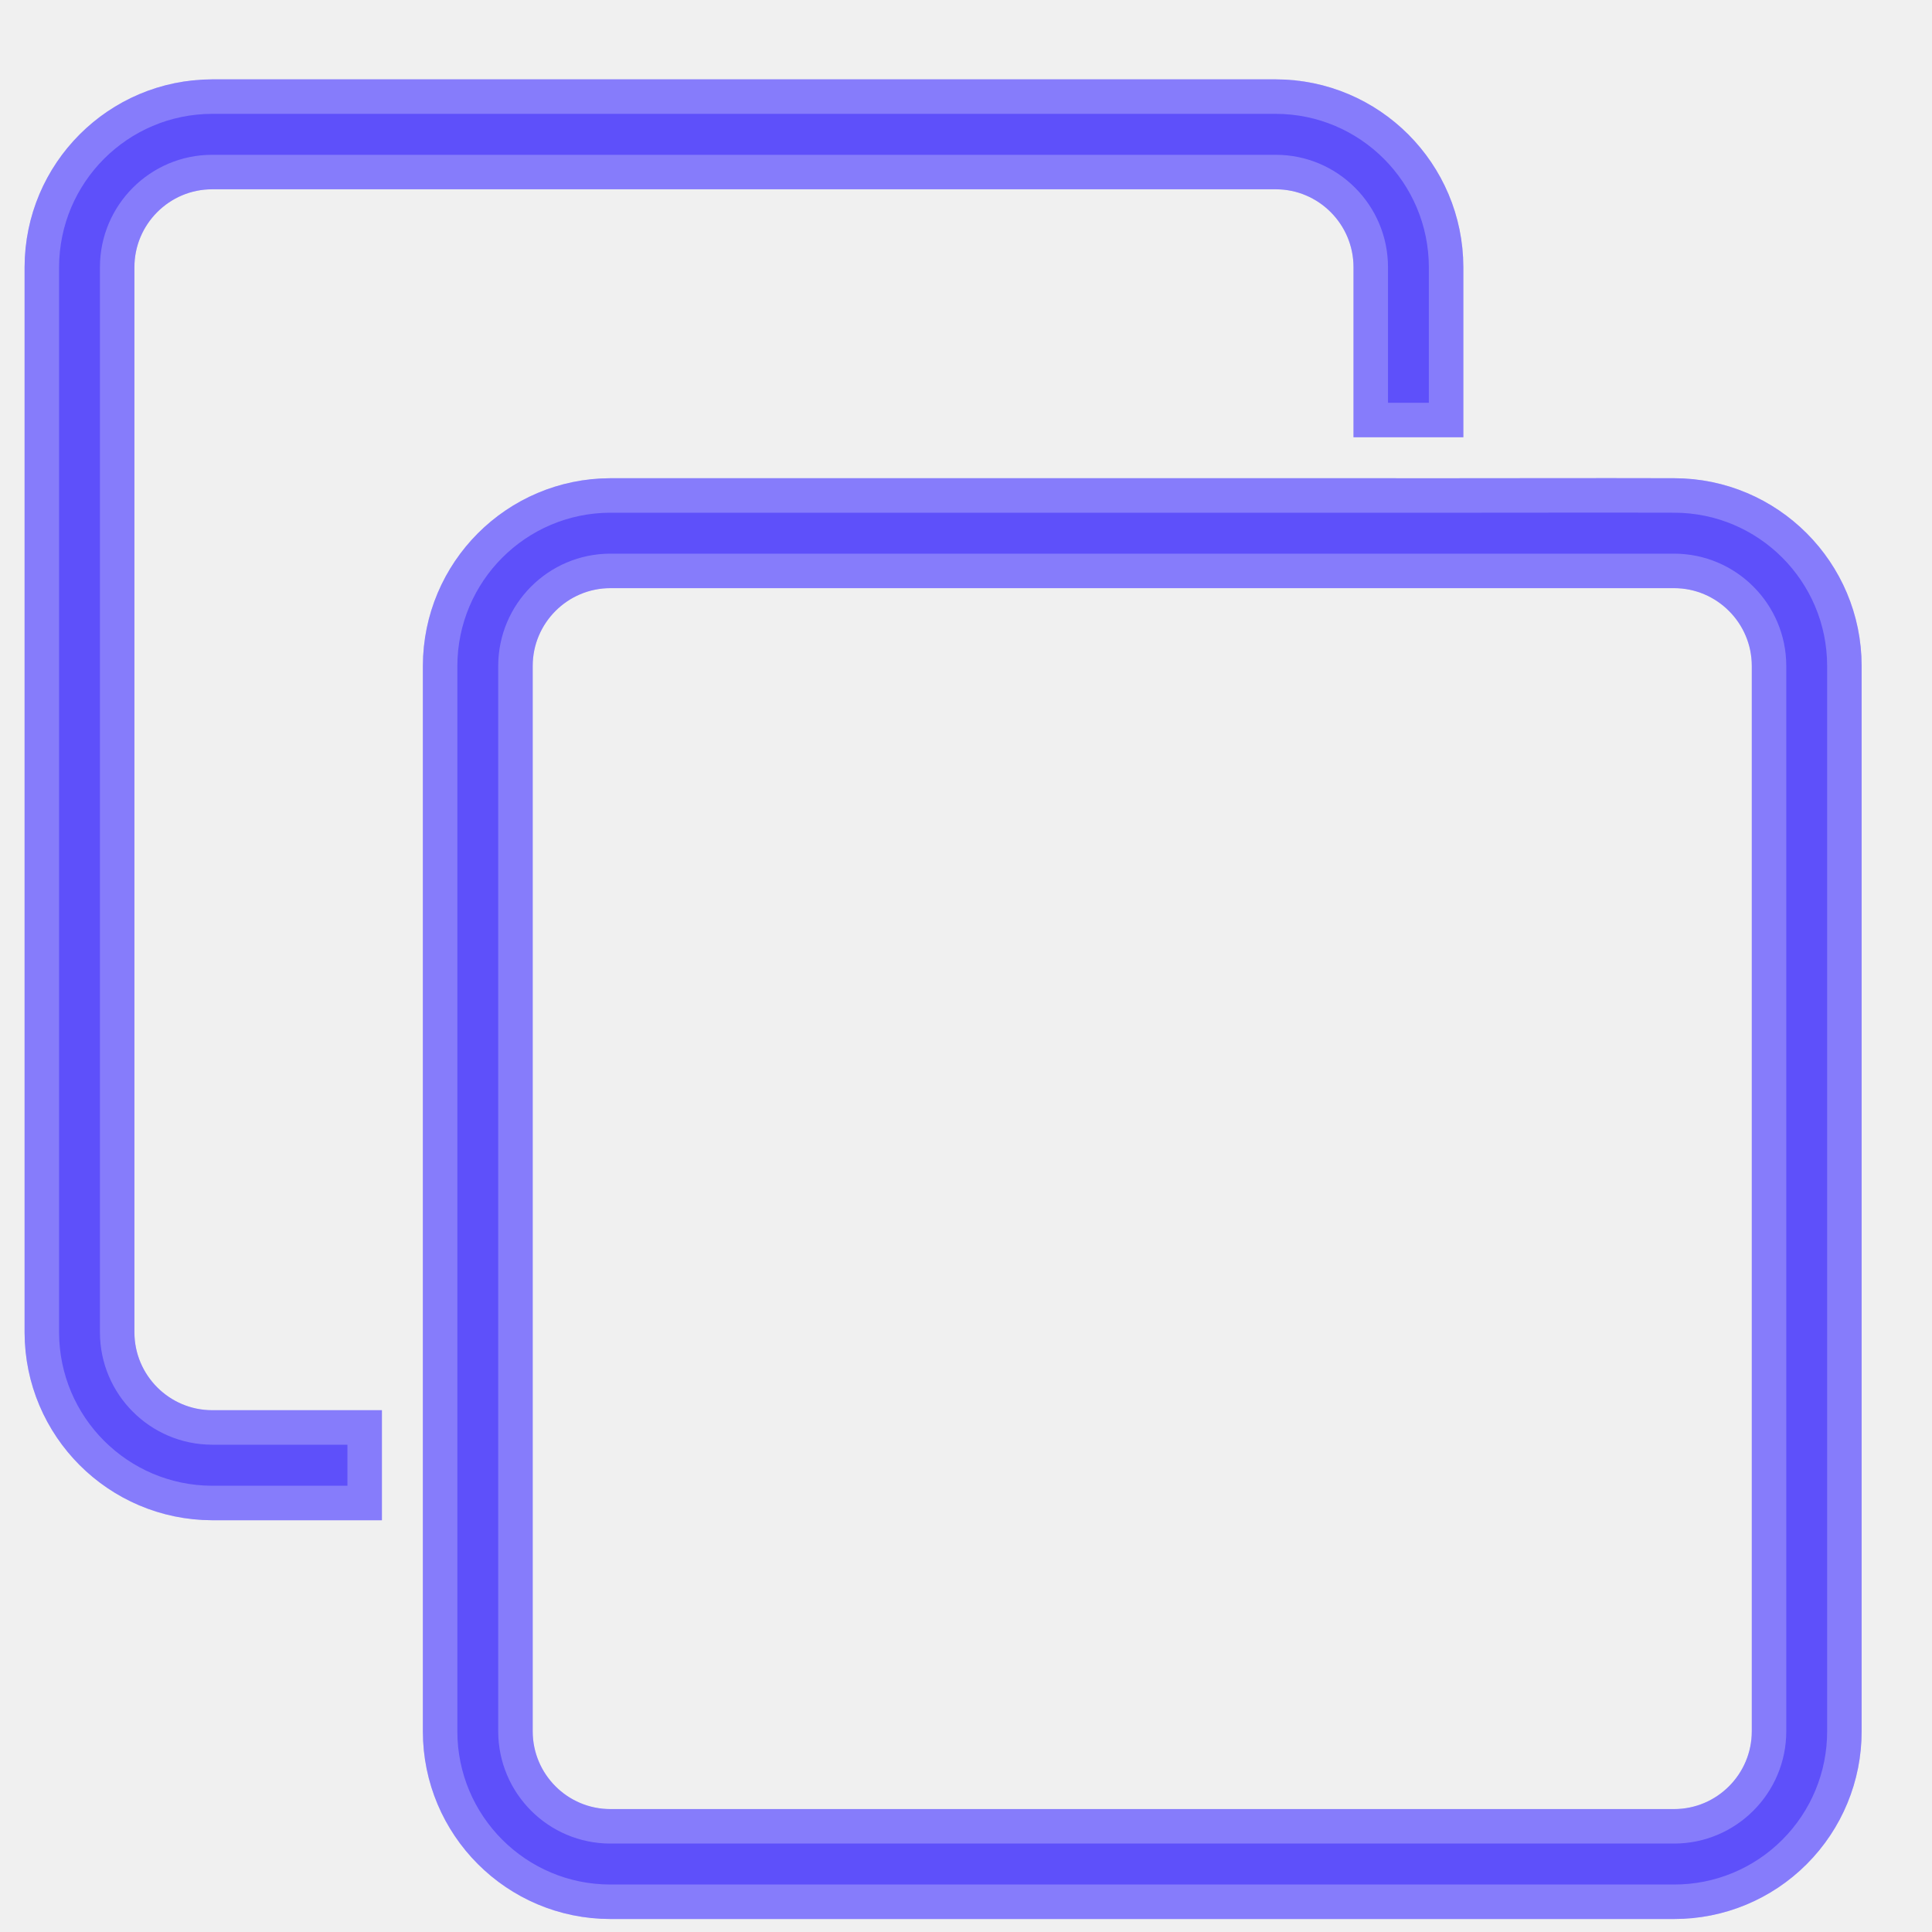
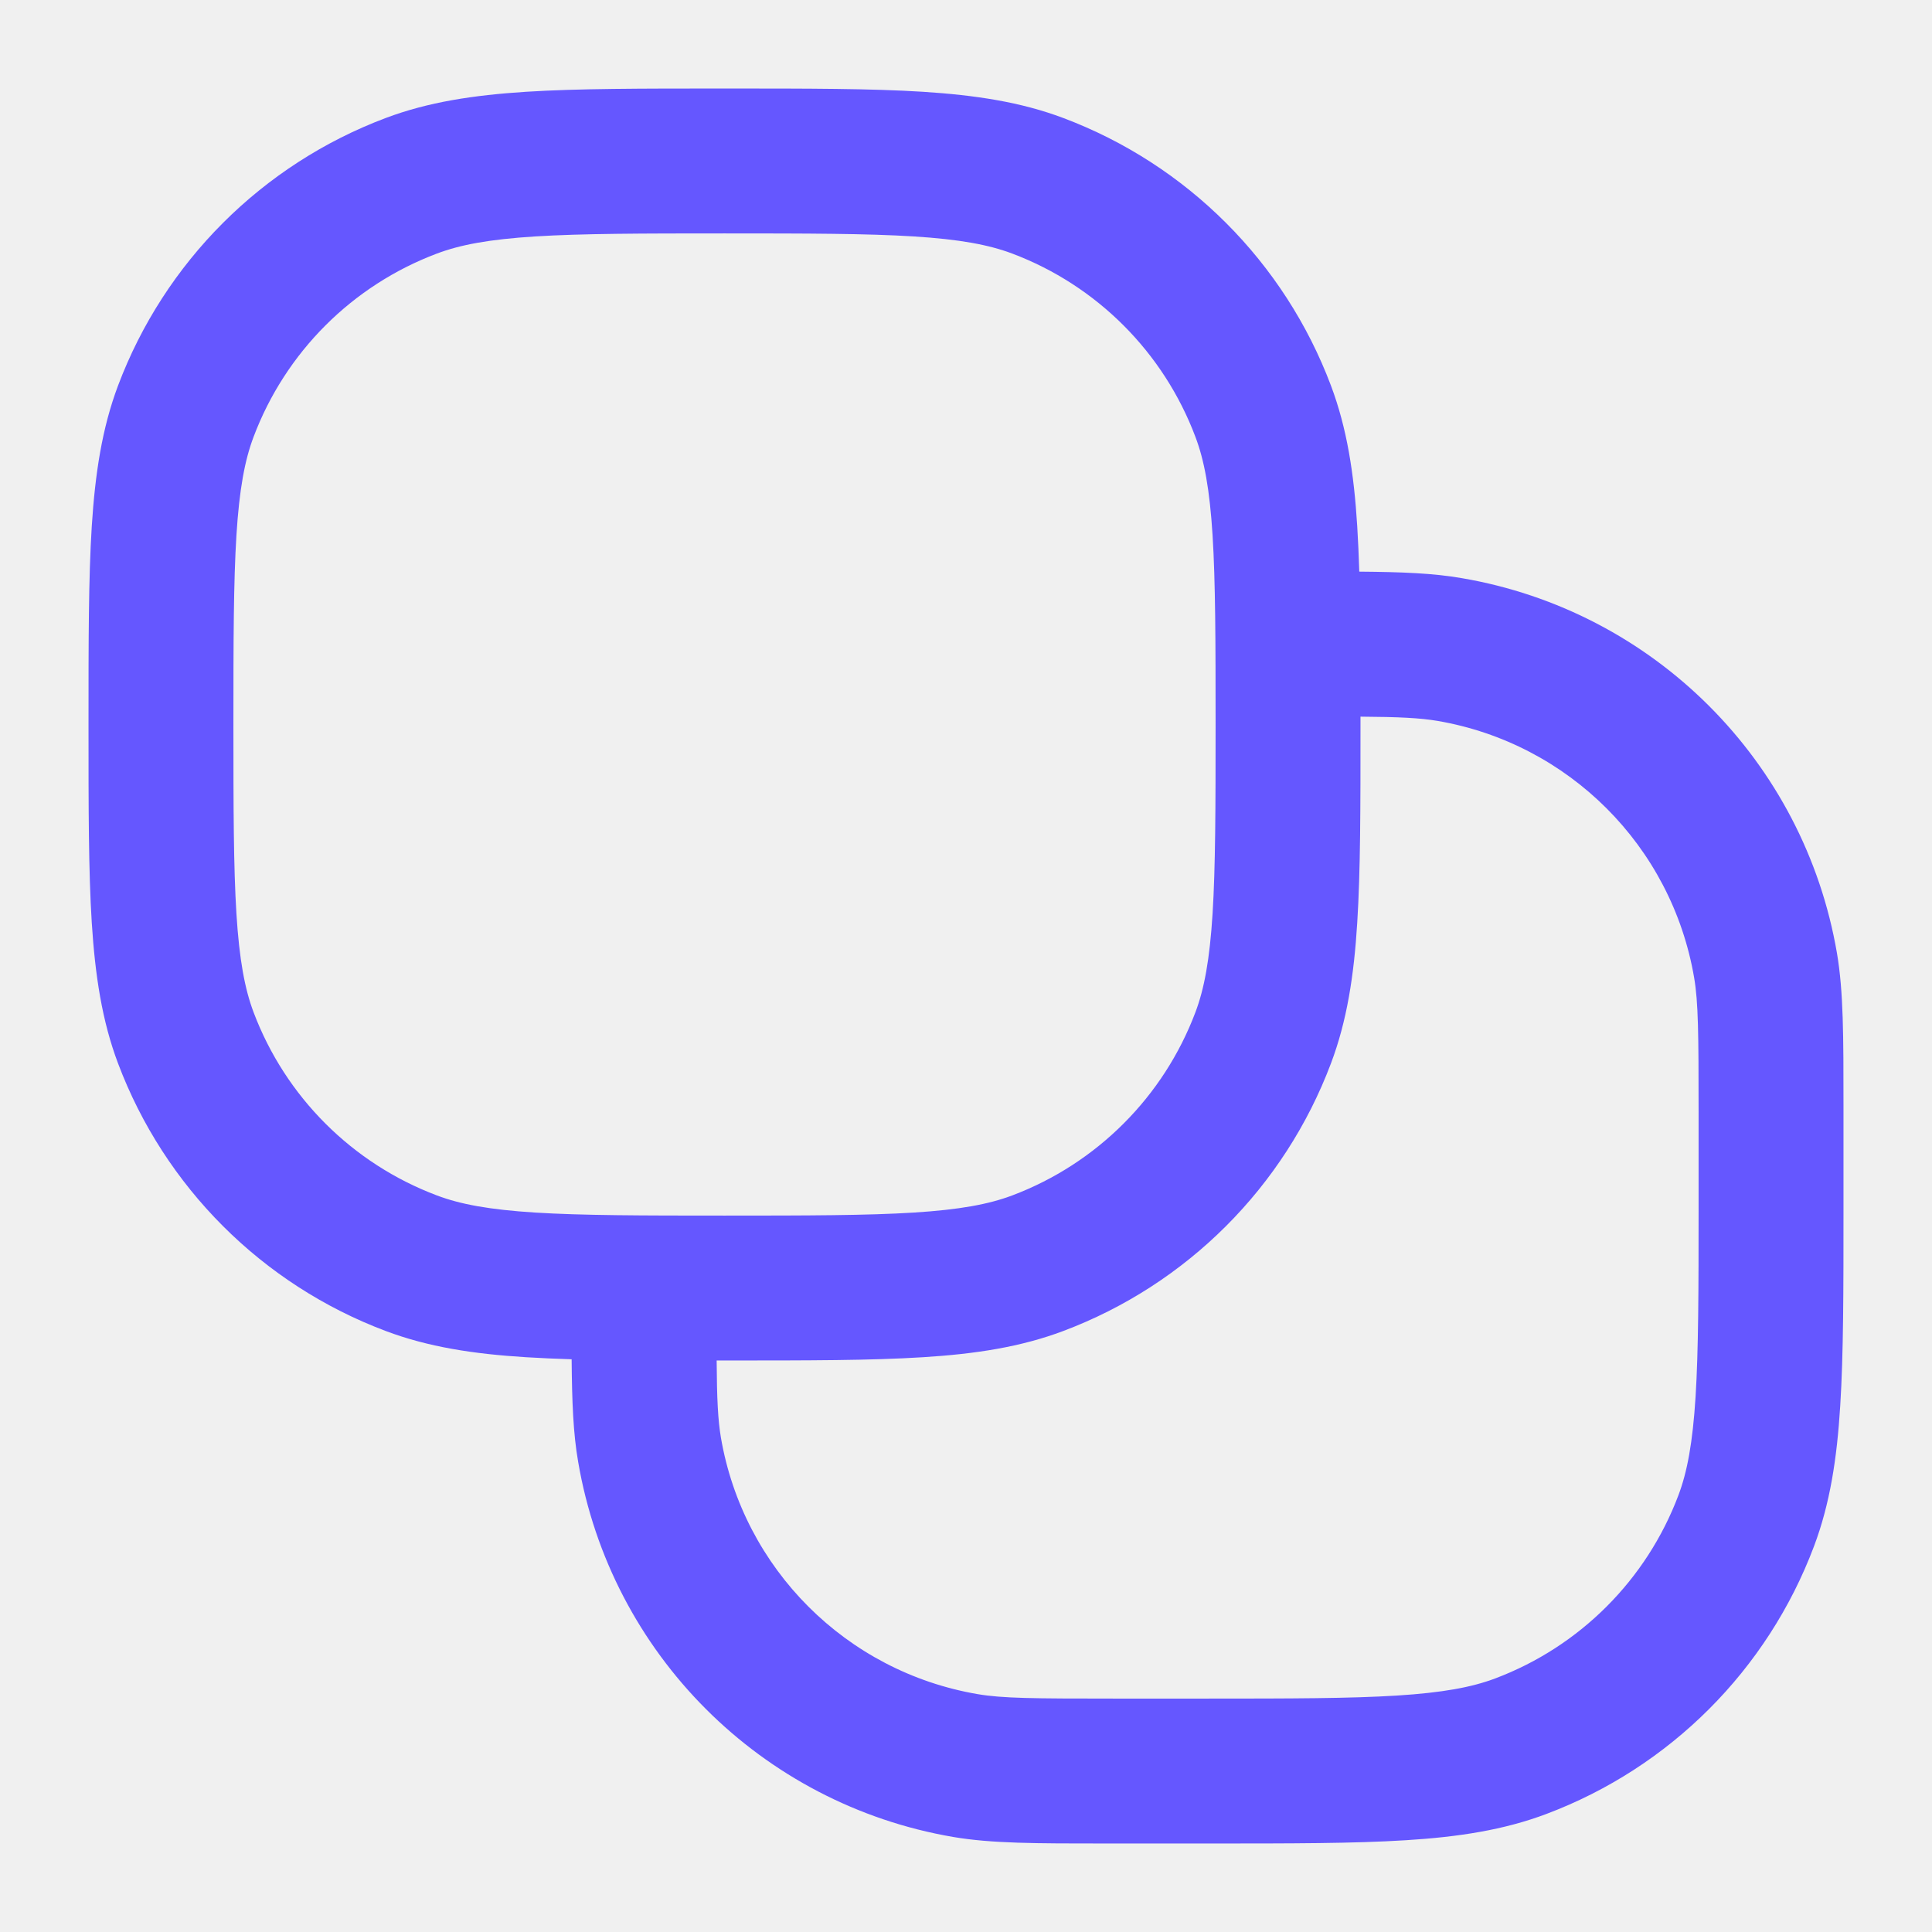
- <svg xmlns="http://www.w3.org/2000/svg" width="20" height="20" viewBox="0 0 20 20" fill="none">
-   <path d="M17.33 5.129C16.746 5.126 14.731 5.131 14.19 5.129H6.319C5.345 5.131 4.558 5.92 4.556 6.894V17.922C4.556 18.896 5.345 19.687 6.319 19.687H17.33C17.798 19.688 18.247 19.502 18.577 19.171C18.908 18.84 19.094 18.39 19.093 17.922V6.894C19.093 5.92 18.303 5.129 17.33 5.129ZM18.313 17.922C18.313 18.465 17.872 18.906 17.33 18.906H6.319C5.776 18.906 5.336 18.465 5.336 17.922V6.894C5.336 6.352 5.776 5.91 6.319 5.91H17.33C17.872 5.91 18.313 6.352 18.313 6.894V17.922ZM2.196 14.777H3.775V15.559H2.196C1.223 15.556 0.435 14.768 0.433 13.793V2.766C0.435 1.791 1.223 1.002 2.196 1H13.207C14.18 1.002 14.968 1.791 14.97 2.766V4.348H14.19V2.766C14.19 2.223 13.749 1.781 13.207 1.781H2.196C1.654 1.781 1.213 2.223 1.213 2.766V13.793C1.214 14.336 1.654 14.776 2.196 14.777Z" fill="#5E50FA" />
-   <path d="M17.33 5.129C16.746 5.126 14.731 5.131 14.19 5.129H6.319C5.345 5.131 4.558 5.92 4.556 6.894V17.922C4.556 18.896 5.345 19.687 6.319 19.687H17.33C17.798 19.688 18.247 19.502 18.577 19.171C18.908 18.84 19.094 18.39 19.093 17.922V6.894C19.093 5.92 18.303 5.129 17.33 5.129ZM18.313 17.922C18.313 18.465 17.872 18.906 17.33 18.906H6.319C5.776 18.906 5.336 18.465 5.336 17.922V6.894C5.336 6.352 5.776 5.91 6.319 5.91H17.33C17.872 5.91 18.313 6.352 18.313 6.894V17.922ZM2.196 14.777H3.775V15.559H2.196C1.223 15.556 0.435 14.768 0.433 13.793V2.766C0.435 1.791 1.223 1.002 2.196 1H13.207C14.18 1.002 14.968 1.791 14.97 2.766V4.348H14.19V2.766C14.19 2.223 13.749 1.781 13.207 1.781H2.196C1.654 1.781 1.213 2.223 1.213 2.766V13.793C1.214 14.336 1.654 14.776 2.196 14.777Z" stroke="#5E50FA" stroke-width="0.357" />
-   <path d="M17.33 5.129C16.746 5.126 14.731 5.131 14.19 5.129H6.319C5.345 5.131 4.558 5.92 4.556 6.894V17.922C4.556 18.896 5.345 19.687 6.319 19.687H17.33C17.798 19.688 18.247 19.502 18.577 19.171C18.908 18.84 19.094 18.39 19.093 17.922V6.894C19.093 5.92 18.303 5.129 17.33 5.129ZM18.313 17.922C18.313 18.465 17.872 18.906 17.33 18.906H6.319C5.776 18.906 5.336 18.465 5.336 17.922V6.894C5.336 6.352 5.776 5.91 6.319 5.91H17.33C17.872 5.91 18.313 6.352 18.313 6.894V17.922ZM2.196 14.777H3.775V15.559H2.196C1.223 15.556 0.435 14.768 0.433 13.793V2.766C0.435 1.791 1.223 1.002 2.196 1H13.207C14.18 1.002 14.968 1.791 14.97 2.766V4.348H14.19V2.766C14.19 2.223 13.749 1.781 13.207 1.781H2.196C1.654 1.781 1.213 2.223 1.213 2.766V13.793C1.214 14.336 1.654 14.776 2.196 14.777Z" stroke="white" stroke-opacity="0.25" stroke-width="0.357" />
+ <svg xmlns="http://www.w3.org/2000/svg" width="16" height="16" viewBox="0 0 16 16" fill="none">
+   <path fill-rule="evenodd" clip-rule="evenodd" d="M6 0.733H5.98H5.98C5.314 0.733 4.786 0.733 4.358 0.76C3.92 0.788 3.546 0.845 3.195 0.977C2.171 1.362 1.362 2.171 0.977 3.195C0.845 3.547 0.788 3.92 0.76 4.358C0.733 4.786 0.733 5.314 0.733 5.98V5.98V6V6.02V6.02C0.733 6.686 0.733 7.214 0.76 7.642C0.788 8.08 0.845 8.454 0.977 8.805C1.362 9.829 2.171 10.638 3.195 11.023C3.546 11.155 3.92 11.213 4.358 11.24C4.475 11.247 4.601 11.253 4.734 11.257C4.737 11.61 4.747 11.871 4.788 12.106C5.059 13.696 6.304 14.941 7.894 15.213C8.212 15.267 8.579 15.267 9.157 15.267H9.157L9.222 15.267H10H10.02H10.02C10.686 15.267 11.214 15.267 11.642 15.24C12.08 15.213 12.454 15.155 12.805 15.023C13.829 14.638 14.638 13.829 15.023 12.805C15.155 12.454 15.213 12.08 15.24 11.642C15.267 11.214 15.267 10.686 15.267 10.02V10.02V10V9.222L15.267 9.157C15.267 8.579 15.267 8.212 15.213 7.894C14.941 6.304 13.696 5.059 12.106 4.788C11.871 4.747 11.61 4.737 11.257 4.734C11.253 4.601 11.247 4.476 11.24 4.358C11.213 3.92 11.155 3.547 11.023 3.195C10.638 2.171 9.829 1.362 8.805 0.977C8.454 0.845 8.08 0.788 7.642 0.76C7.214 0.733 6.686 0.733 6.02 0.733H6.02H6ZM11.267 5.935C11.267 5.95 11.267 5.965 11.267 5.98V6V6.02C11.267 6.686 11.267 7.214 11.24 7.642C11.213 8.08 11.155 8.454 11.023 8.805C10.638 9.829 9.829 10.638 8.805 11.023C8.454 11.155 8.08 11.213 7.642 11.24C7.214 11.267 6.686 11.267 6.02 11.267H6H5.98C5.965 11.267 5.95 11.267 5.935 11.267C5.937 11.589 5.946 11.76 5.97 11.904C6.156 12.992 7.008 13.844 8.096 14.03C8.3 14.065 8.558 14.067 9.222 14.067H10C10.691 14.067 11.181 14.066 11.567 14.042C11.949 14.018 12.189 13.973 12.383 13.9C13.083 13.636 13.636 13.083 13.9 12.383C13.973 12.189 14.018 11.949 14.042 11.567C14.066 11.181 14.067 10.691 14.067 10V9.222C14.067 8.558 14.065 8.3 14.03 8.096C13.844 7.008 12.992 6.156 11.904 5.97C11.76 5.946 11.589 5.937 11.267 5.935ZM3.618 2.1C3.811 2.027 4.051 1.982 4.433 1.958C4.819 1.934 5.31 1.933 6 1.933C6.691 1.933 7.181 1.934 7.567 1.958C7.949 1.982 8.189 2.027 8.383 2.1C9.083 2.364 9.636 2.917 9.9 3.618C9.973 3.811 10.018 4.051 10.042 4.433C10.066 4.819 10.067 5.31 10.067 6C10.067 6.691 10.066 7.181 10.042 7.567C10.018 7.949 9.973 8.189 9.9 8.383C9.636 9.083 9.083 9.636 8.383 9.9C8.189 9.973 7.949 10.018 7.567 10.042C7.181 10.066 6.691 10.067 6 10.067C5.31 10.067 4.819 10.066 4.433 10.042C4.051 10.018 3.811 9.973 3.618 9.9C2.917 9.636 2.364 9.083 2.1 8.383C2.027 8.189 1.982 7.949 1.958 7.567C1.934 7.181 1.933 6.691 1.933 6C1.933 5.31 1.934 4.819 1.958 4.433C1.982 4.051 2.027 3.811 2.1 3.618C2.364 2.917 2.917 2.364 3.618 2.1Z" fill="#6557FF" />
</svg>
